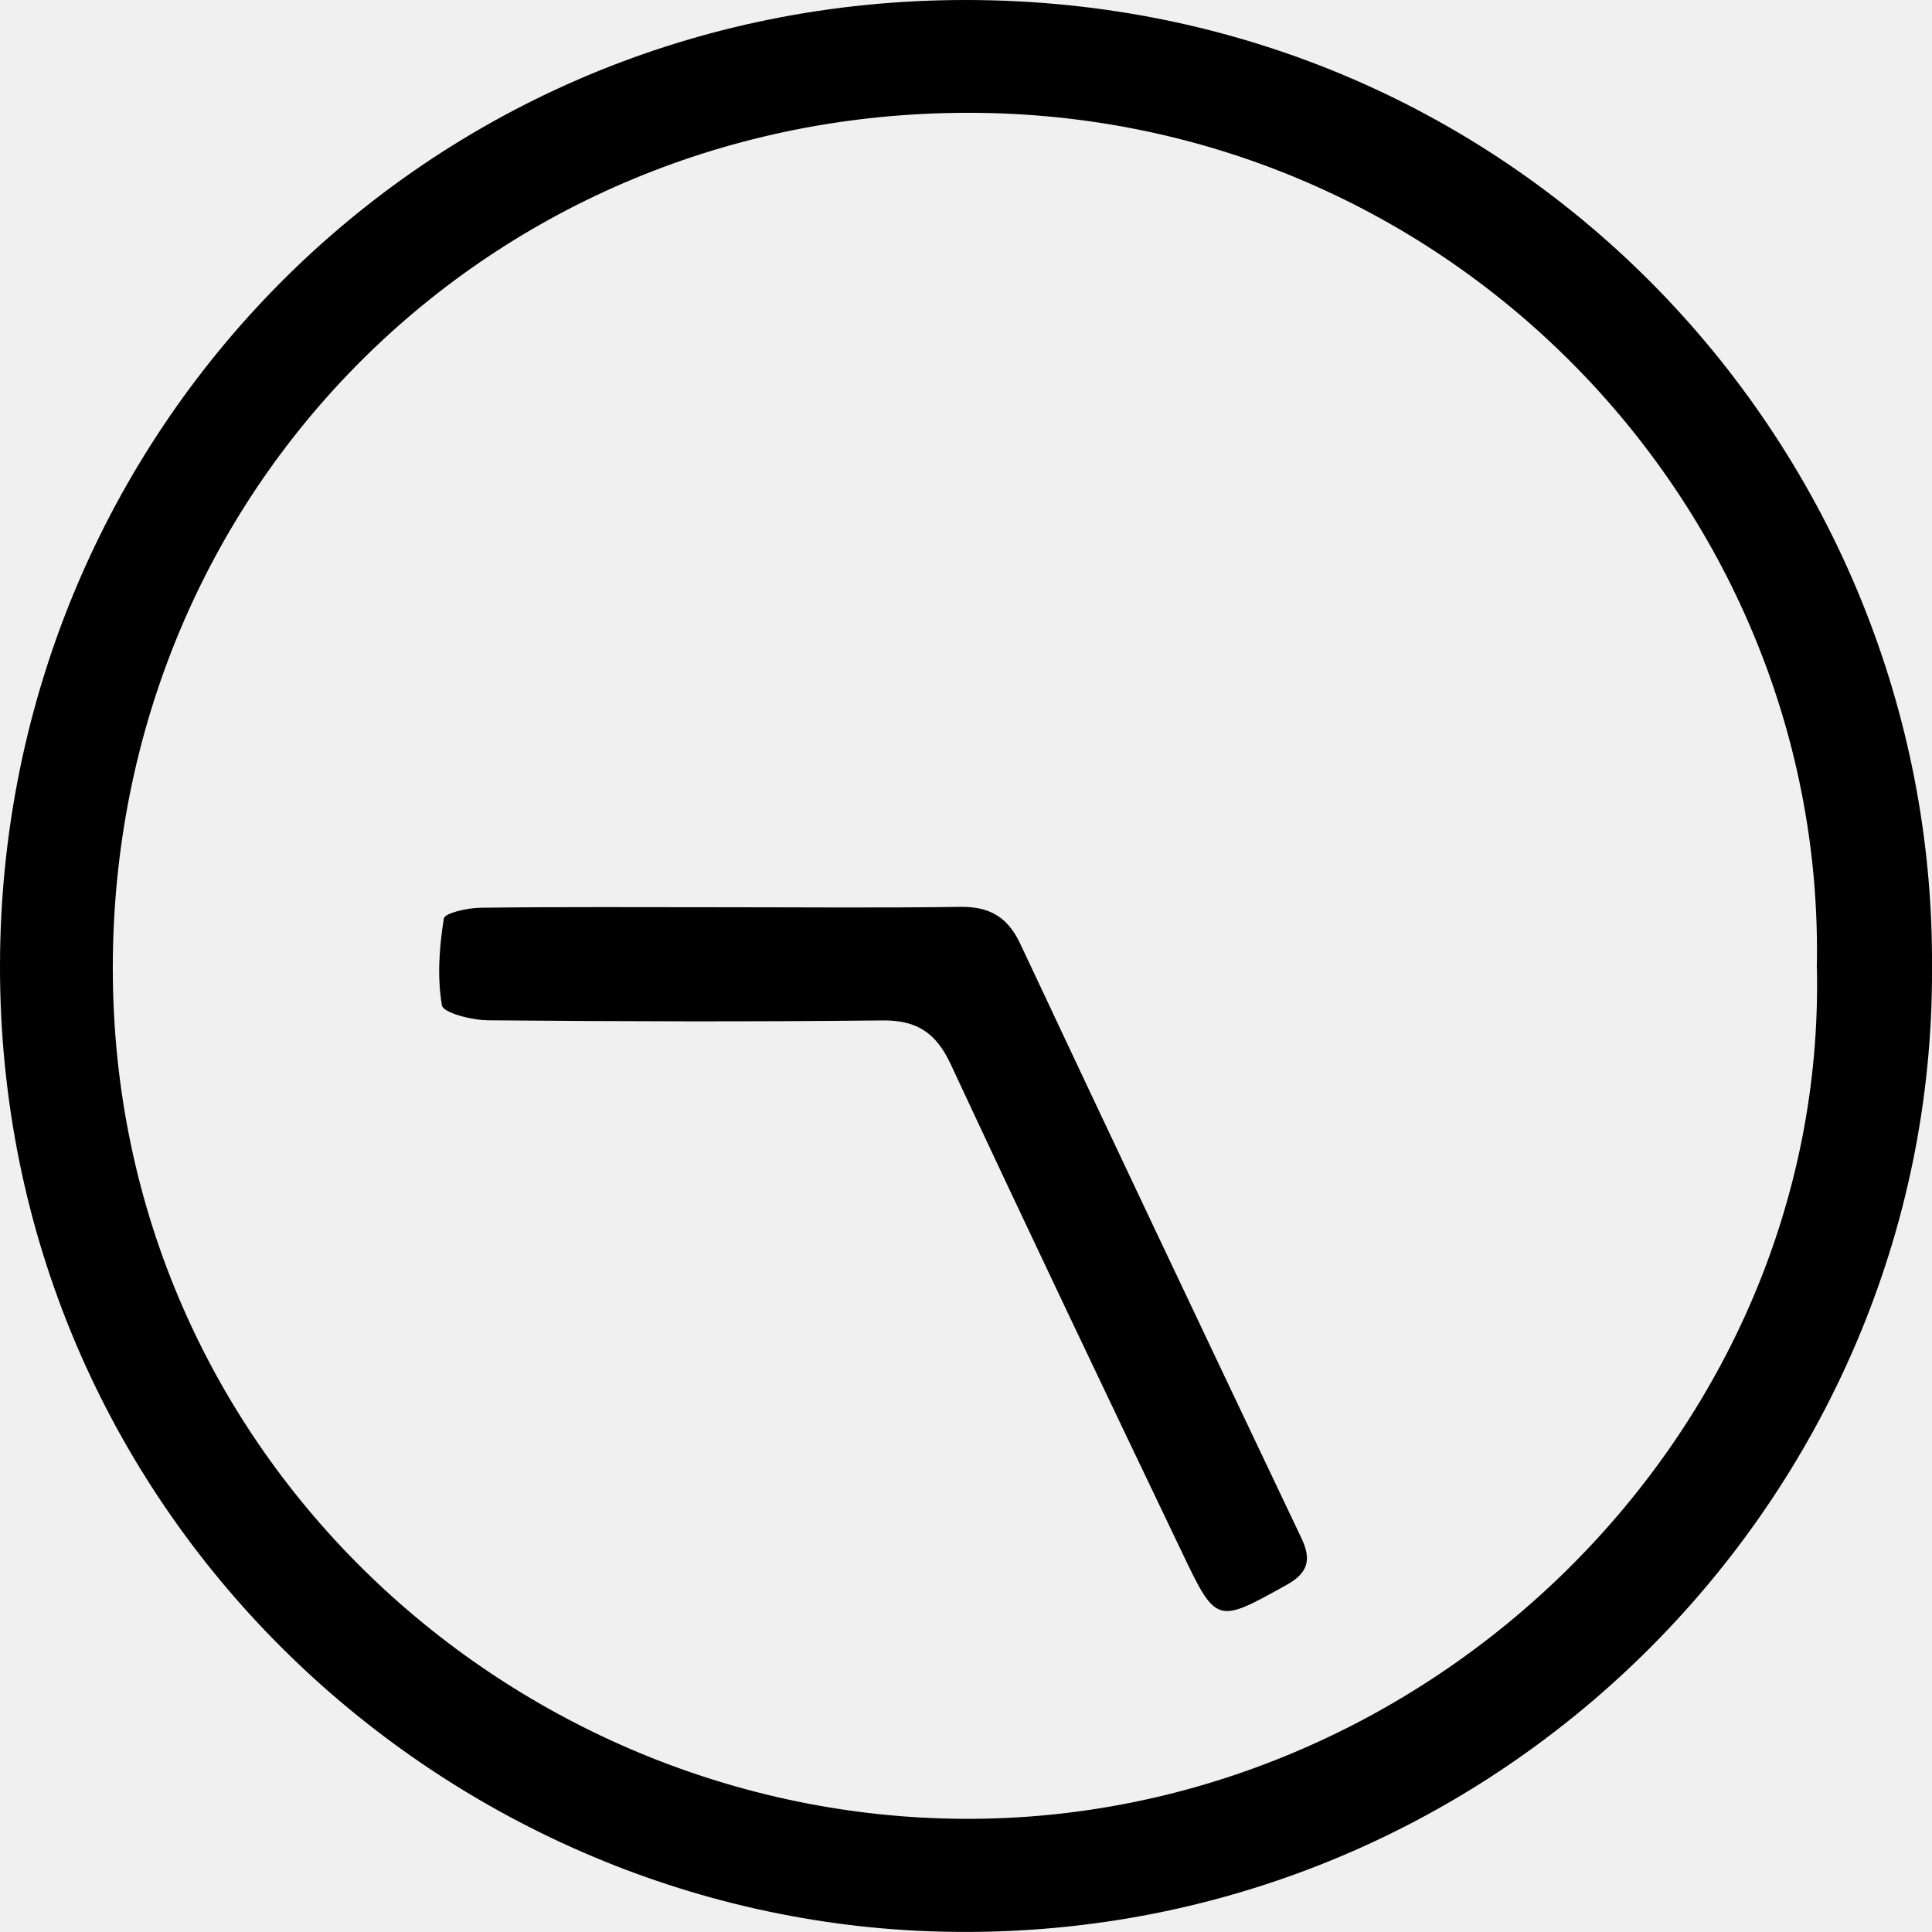
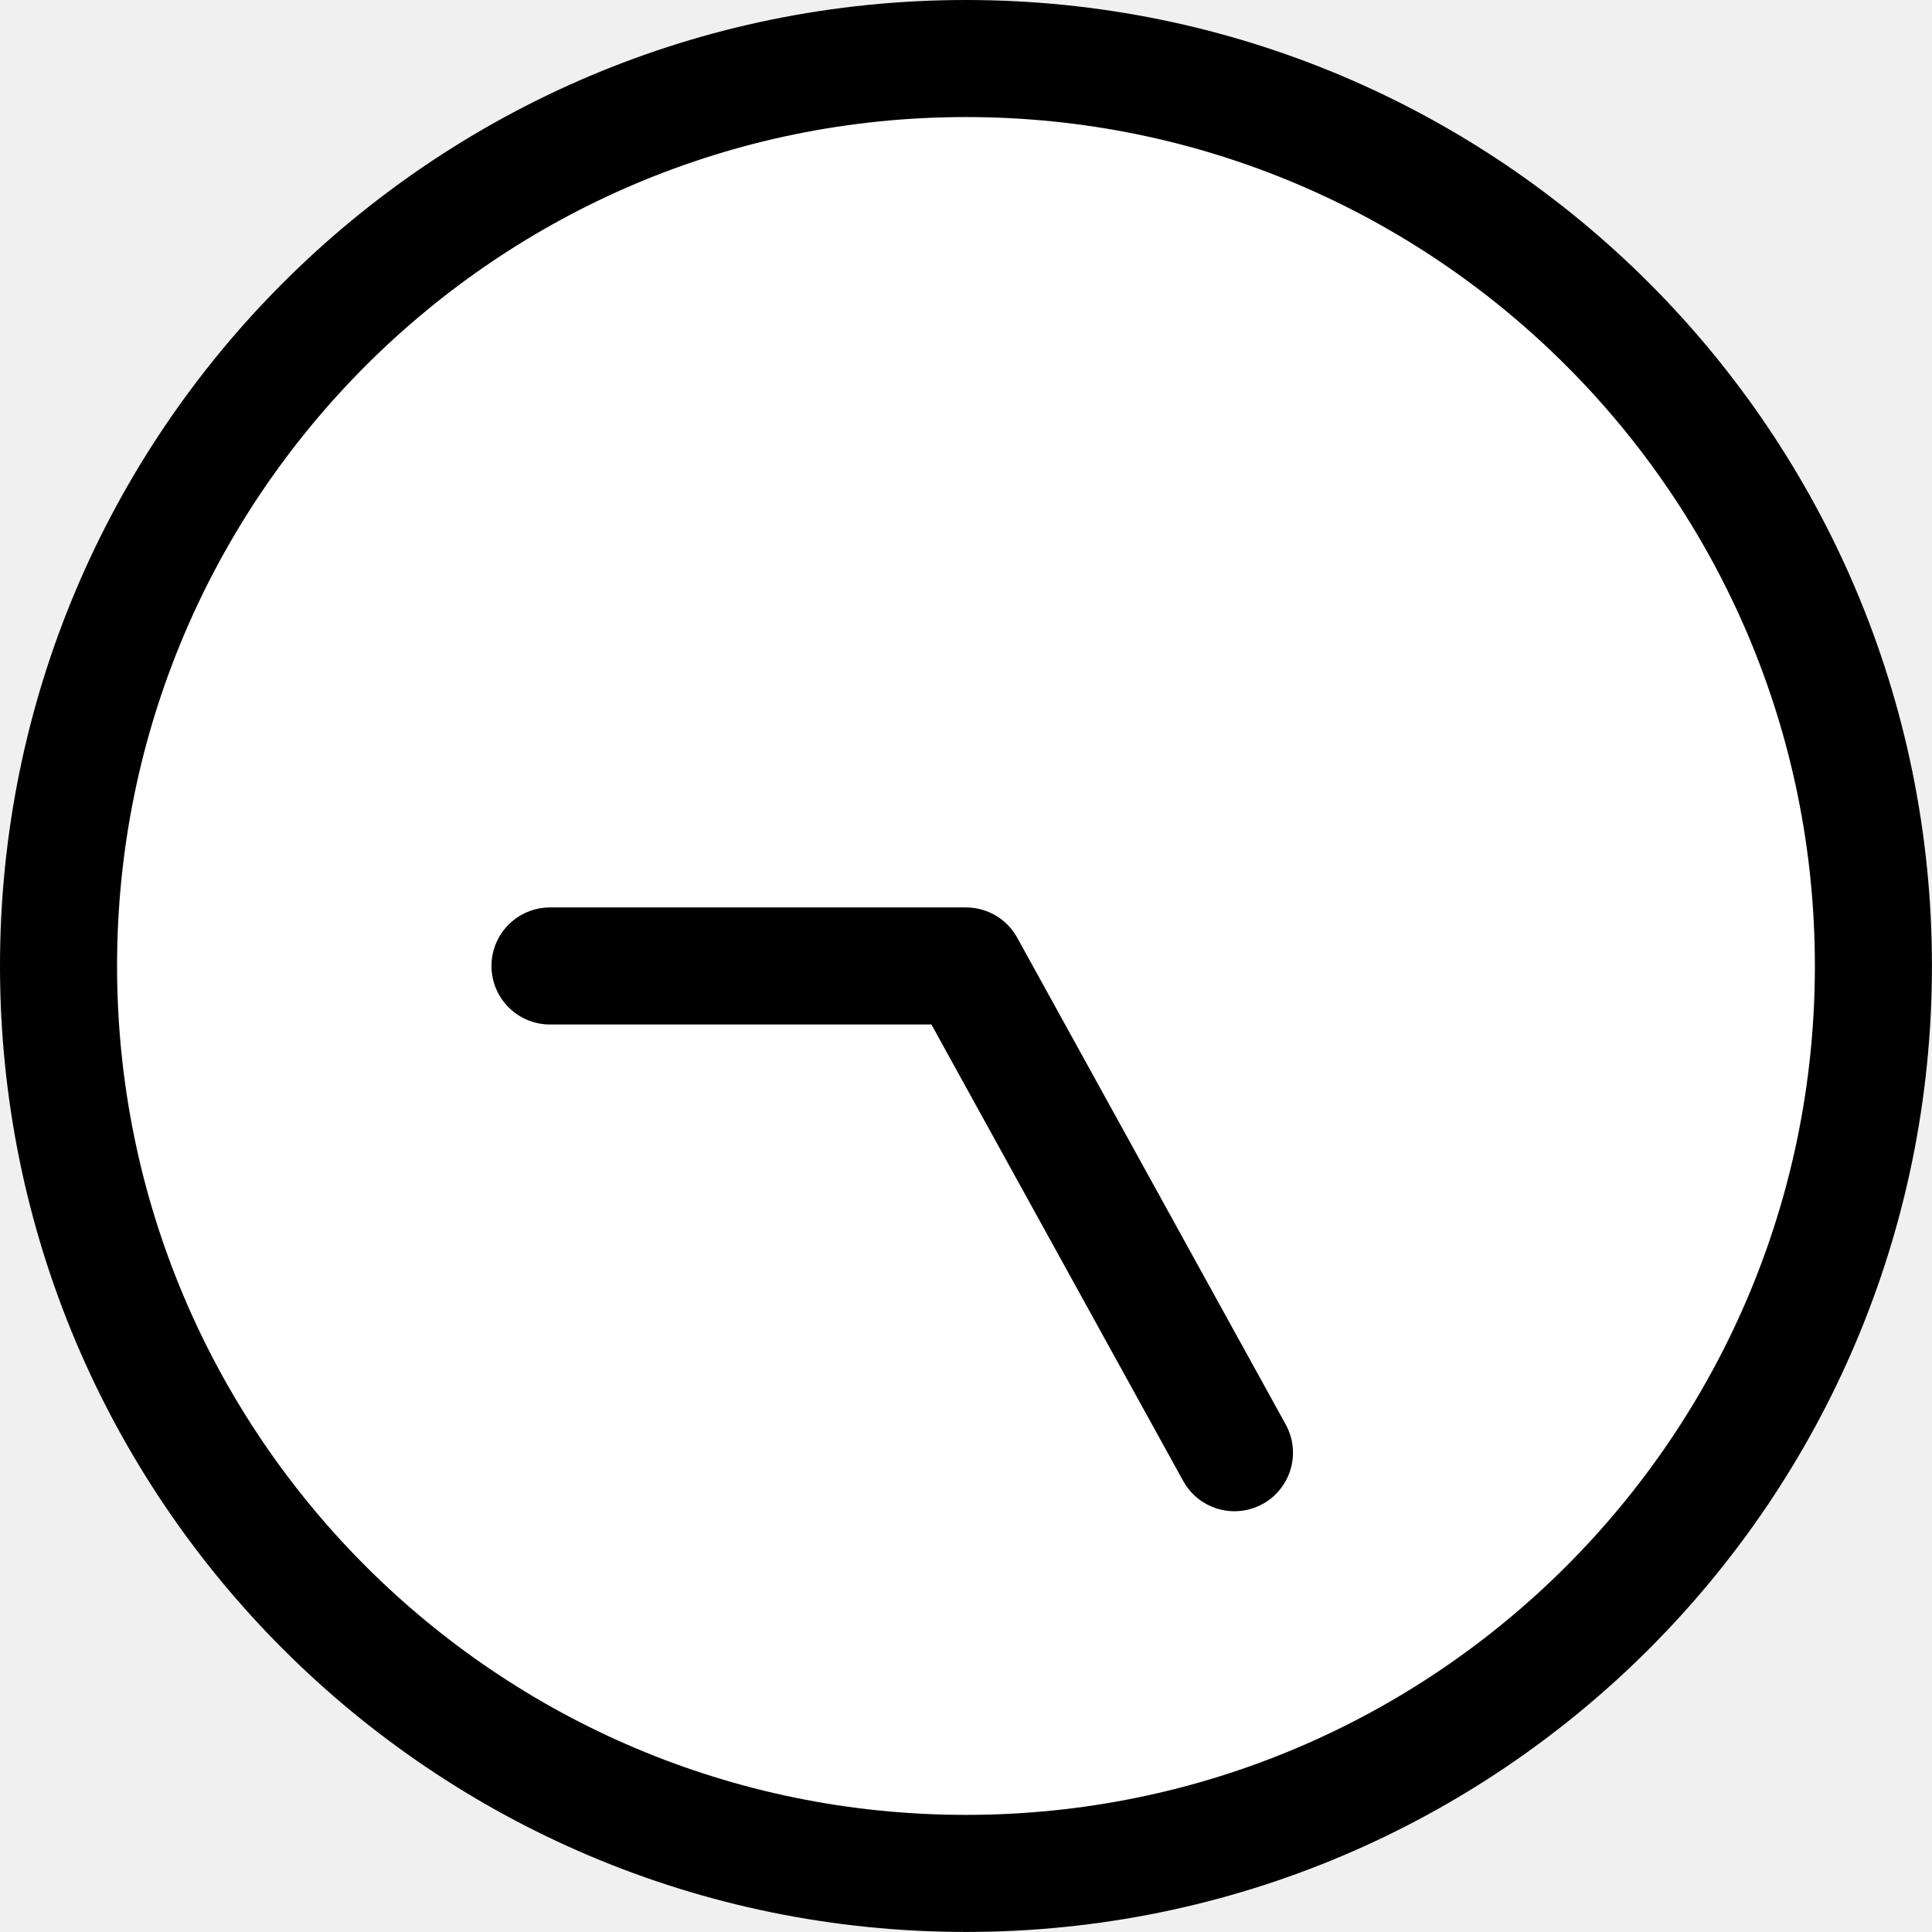
- <svg xmlns="http://www.w3.org/2000/svg" viewBox="0 0 151.92 151.92">
-   <path fill="none" d="M151.92 76.12C152.2 35.6 119.78.04 76.01 0 33.36-.04.12 34.04 0 75.8c-.12 42.95 34.6 75.11 73.94 76.09 43.41 1.08 78.17-34.11 77.97-75.77Z" />
-   <path d="M151.92 76.12c.2 41.66-34.57 76.86-77.97 75.77C34.6 150.91-.12 118.75 0 75.8.12 34.04 33.36-.04 76.01 0c43.77.04 76.2 35.6 75.91 76.12Zm-9.06.04c.8-35.98-28.65-67.31-66.75-67.29-37.44.01-67.26 29.45-67.24 67.28.01 38.41 31.62 66.67 66.85 66.87 36.59.22 67.91-30.34 67.15-66.86Z" />
-   <path fill="none" d="M142.86 76.16c.77 36.52-30.56 67.08-67.15 66.86-35.23-.21-66.84-28.47-66.85-66.87C8.85 38.32 38.66 8.89 76.1 8.87c38.1-.02 67.55 31.31 66.75 67.29Zm-86.09-4.82c-6.33 0-12.67-.04-19 .04-1.01.01-2.8.41-2.87.85-.35 2.25-.53 4.61-.15 6.82.1.6 2.37 1.17 3.64 1.18 10.33.1 20.67.12 31.01.01 2.73-.03 4.22 1.01 5.36 3.45 5.98 12.83 12.08 25.62 18.19 38.39 2.71 5.66 2.74 5.59 8.23 2.54 1.68-.93 1.96-1.97 1.16-3.66-7.41-15.57-14.79-31.15-22.12-46.76-.99-2.1-2.42-2.92-4.7-2.89-6.25.08-12.5.03-18.75.03Z" />
-   <path d="M56.77 71.34c6.25 0 12.5.06 18.75-.03 2.28-.03 3.71.79 4.7 2.89 7.33 15.61 14.72 31.19 22.12 46.76.8 1.69.52 2.72-1.16 3.66-5.49 3.05-5.53 3.12-8.23-2.54-6.11-12.77-12.21-25.56-18.19-38.39-1.14-2.45-2.64-3.48-5.36-3.45-10.33.11-20.67.08-31.01-.01-1.28-.01-3.54-.58-3.64-1.18-.38-2.21-.21-4.57.15-6.82.07-.44 1.87-.84 2.87-.85 6.33-.08 12.67-.04 19-.04Z" />
+ <svg xmlns="http://www.w3.org/2000/svg" viewBox="0 0 330.09 330.09">
+   <circle cx="165.04" cy="165.04" r="155.04" fill="#fff" stroke="currentColor" stroke-miterlimit="10" stroke-width="20" />
+   <path fill="none" stroke="currentColor" stroke-linecap="round" stroke-linejoin="round" stroke-width="20" d="m210.91 248.2-45.87-83.16H93.97" />
</svg>
